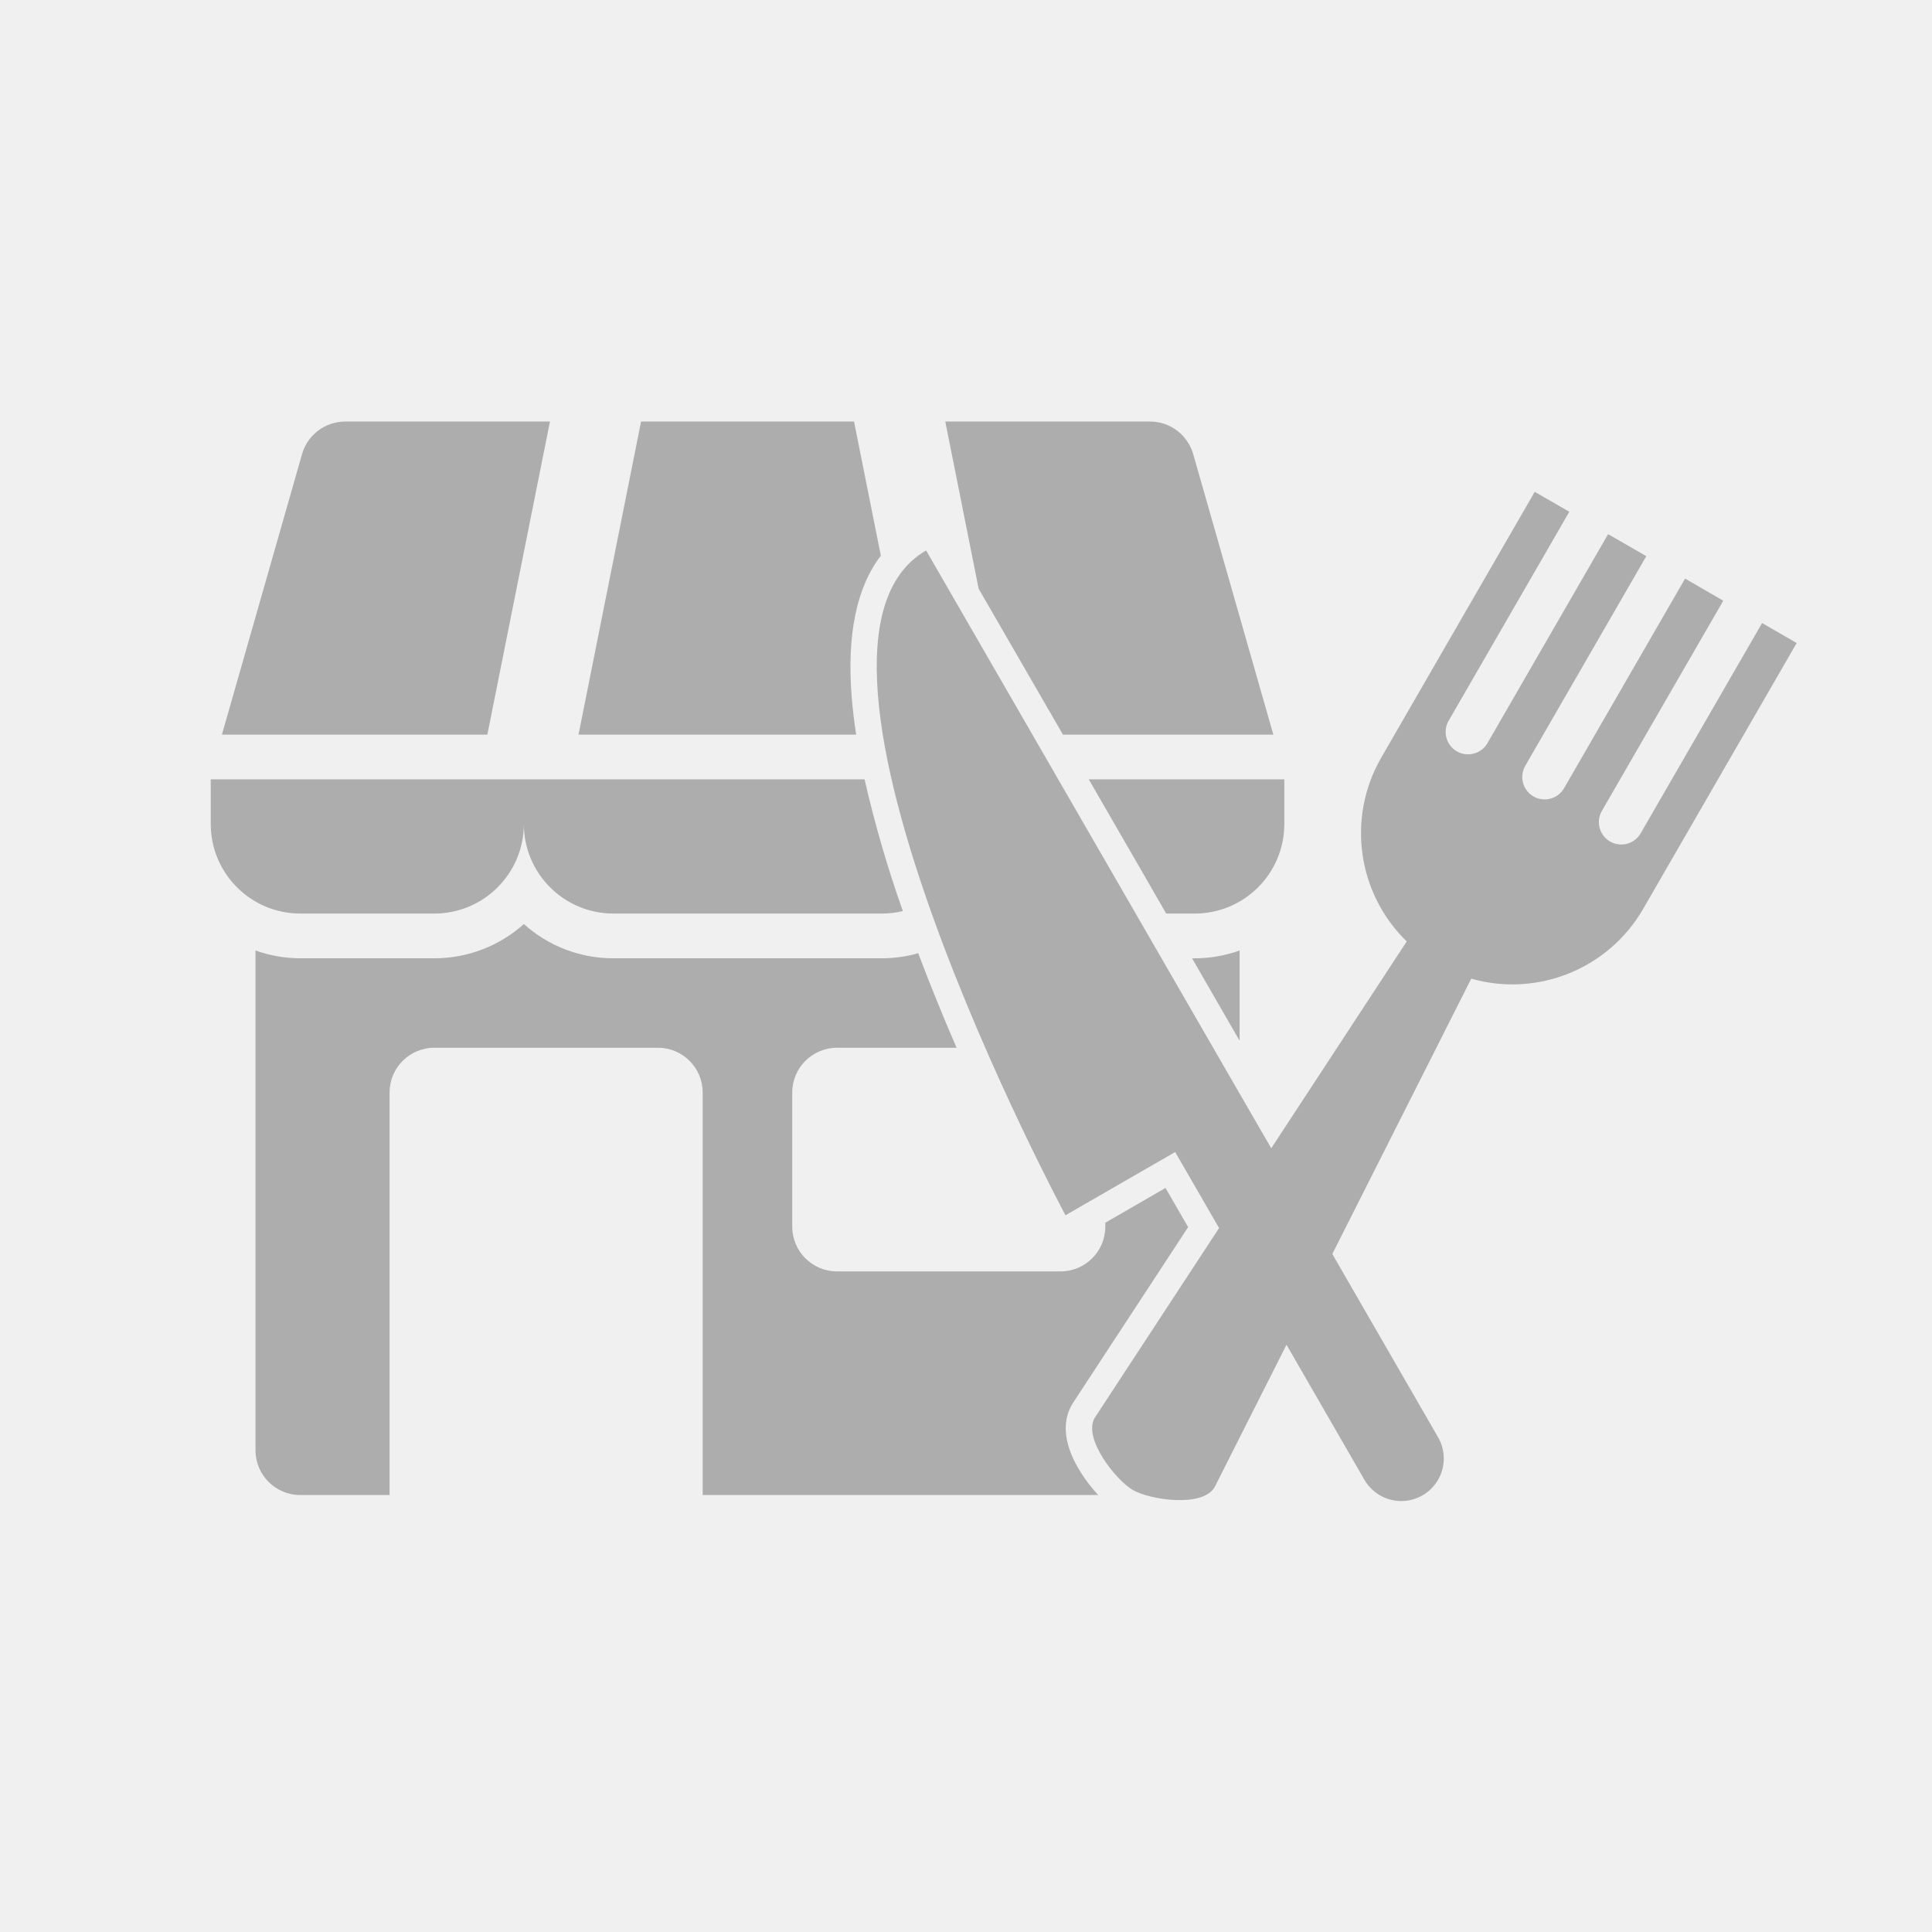
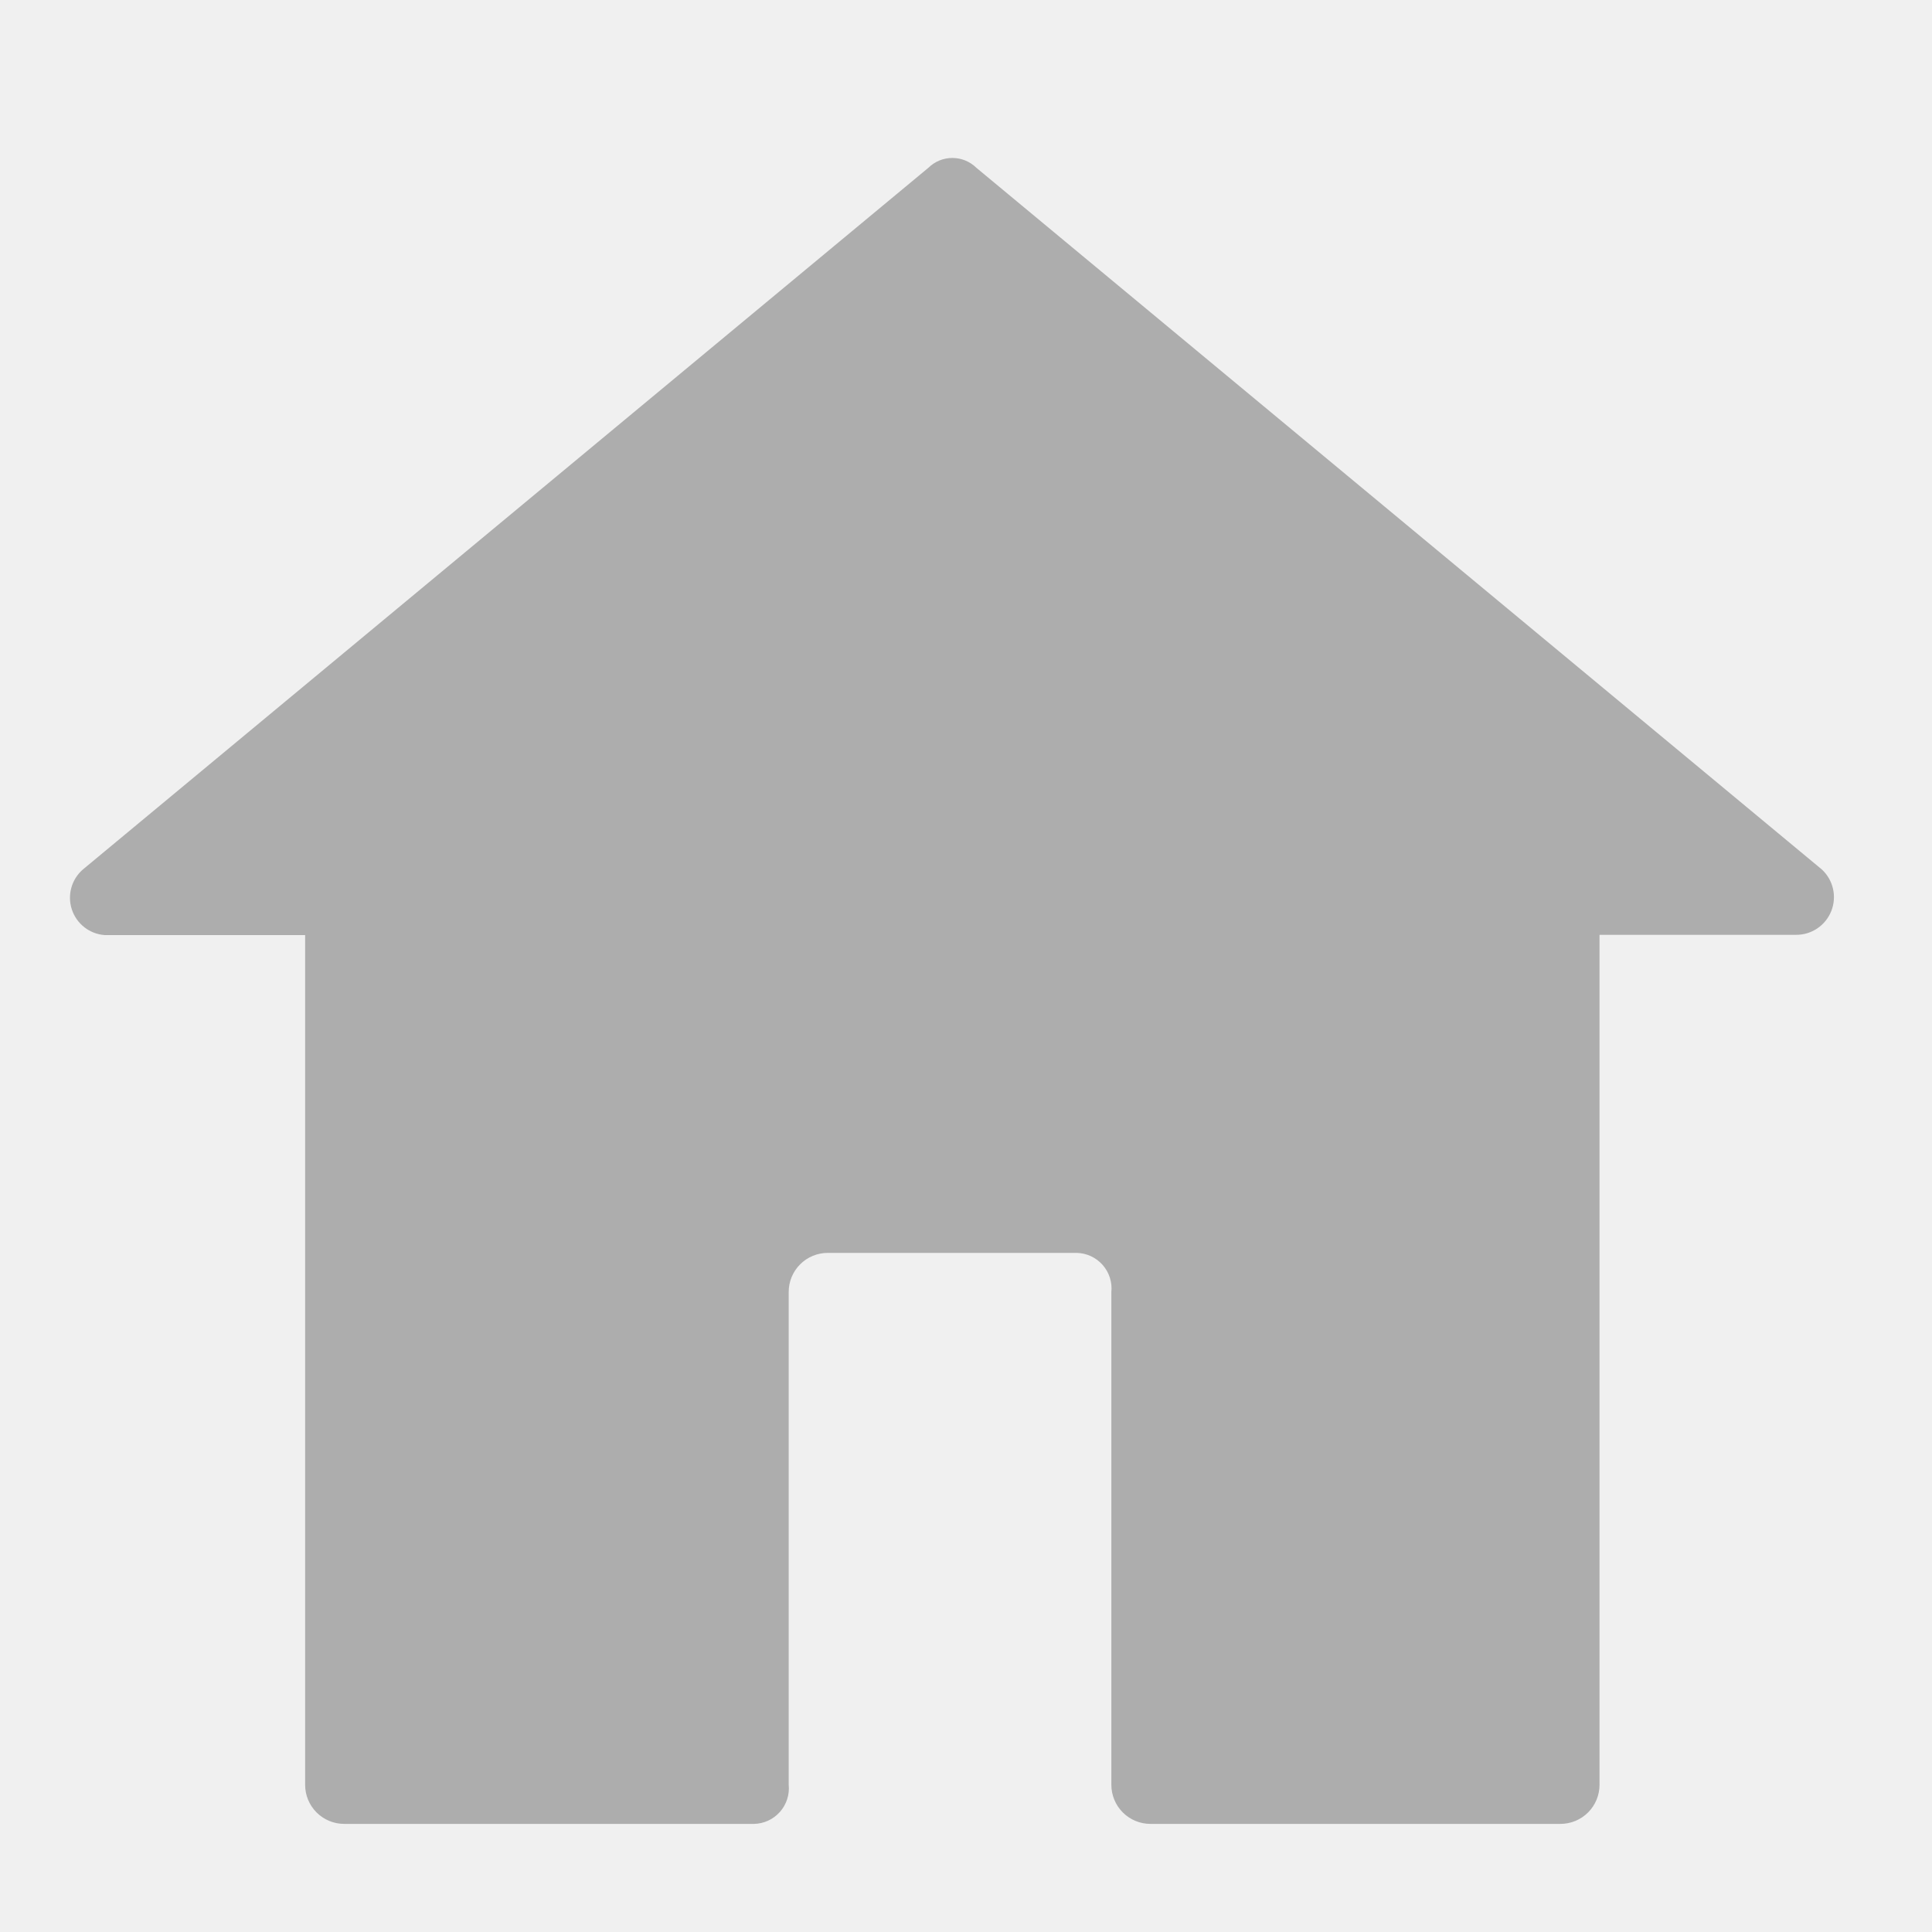
- <svg xmlns="http://www.w3.org/2000/svg" id="ill_food_mk" data-name="ill food mk" width="110" height="110" viewBox="0 0 110 110">
-   <rect id="Rectangle_1405" data-name="Rectangle 1405" width="110" height="110" fill="none" />
-   <path id="Subtraction_2" data-name="Subtraction 2" d="M-1187.814-3585.879h-5.094a2.549,2.549,0,0,1-2.545-2.547v-28.459a7.589,7.589,0,0,0,2.545.446h7.641a7.61,7.61,0,0,0,5.093-1.95,7.607,7.607,0,0,0,5.091,1.95h15.282a7.623,7.623,0,0,0,2.08-.288c.647,1.714,1.381,3.524,2.183,5.382h-6.809a2.549,2.549,0,0,0-2.546,2.546v7.64a2.55,2.55,0,0,0,2.546,2.547h12.733a2.55,2.55,0,0,0,2.546-2.547v-.225l3.428-1.979,1.287,2.23-6.575,10.04-.023.036-.021.037c-.418.723-.671,1.976.5,3.84a8.759,8.759,0,0,0,1,1.3l-22.521,0v-22.92a2.55,2.55,0,0,0-2.547-2.546h-12.732a2.549,2.549,0,0,0-2.547,2.546v22.92Zm48.386-25.876,0,0-2.7-4.682h.16a7.586,7.586,0,0,0,2.545-.446v5.131Zm-2.545-7.231h-1.63l-1.5-2.606-2.907-5.035h11.134v2.547A5.1,5.1,0,0,1-1141.973-3618.986Zm-17.828,0h-15.279a5.1,5.1,0,0,1-5.094-5.094,5.1,5.1,0,0,1-5.093,5.094h-7.641a5.1,5.1,0,0,1-5.093-5.094v-2.547h37.226a67.232,67.232,0,0,0,2.18,7.5A5.109,5.109,0,0,1-1159.8-3618.986Zm22.3-10.187h-11.979l-4.8-8.308-1.9-9.519h11.664a2.56,2.56,0,0,1,2.449,1.846l4.565,15.979Zm-23.75,0h-15.811L-1173.5-3647h12.125l1.527,7.64c-1.382,1.794-1.941,4.5-1.661,8.033.054.678.14,1.4.255,2.152Zm-21,0h-15.114l4.565-15.98a2.559,2.559,0,0,1,2.449-1.847h11.664l-3.565,17.826Z" transform="translate(1210 3671)" fill="#aeadae" />
-   <path id="Path_3797" data-name="Path 3797" d="M55.434,27.906a1.276,1.276,0,1,1-2.209-1.275L60.116,14.7,57.942,13.44,51.051,25.376A1.275,1.275,0,0,1,48.842,24.1l6.891-11.936L53.559,10.91,46.668,22.846a1.276,1.276,0,0,1-2.209-1.275L51.35,9.635,49.381,8.5l-8.74,15.136A8.605,8.605,0,0,0,42.093,34.1L34.38,45.875,33.1,43.664l-7.51-13.008L14.729,11.838C5.283,17.292,22.665,49.69,22.665,49.69l6.244-3.6,2.5,4.328L24.327,61.225c-.683,1.182,1.218,3.557,2.18,4.112s3.968,1.013,4.65-.169l4.091-8.106L39.655,64.7a2.422,2.422,0,1,0,4.194-2.421L37.856,51.894l7.91-15.674a8.6,8.6,0,0,0,9.789-3.974l8.74-15.138-1.969-1.136Z" transform="translate(38 19.502)" fill="#aeadae" />
+ <svg xmlns="http://www.w3.org/2000/svg" width="22.25" height="22.25" viewBox="0 0 22.25 22.25">
+   <g id="ic_fmk_home_2_" data-name="ic_fmk_home(2)" transform="translate(0.808 1.819)">
+     <rect id="Rectangle_3390" data-name="Rectangle 3390" width="22.25" height="22.25" transform="translate(-0.808 -1.819)" fill="#fff" opacity="0.005" />
+     <g id="Group_4689" data-name="Group 4689" transform="translate(0 0)">
+       <path id="Path_4038" data-name="Path 4038" d="M10.509-.137l9.737,8.081a.434.434,0,0,1-.3.753H17.686v9.787a.45.45,0,0,1-.452.452H12.516a.45.45,0,0,1-.452-.452V12.812a.41.41,0,0,0-.4-.452H8.8a.45.45,0,0,0-.452.452v5.672a.41.41,0,0,1-.4.452H3.231a.45.45,0,0,1-.452-.452V8.7H.471A.431.431,0,0,1,.22,7.944L9.957-.137A.394.394,0,0,1,10.509-.137Z" transform="translate(-0.073 0.25)" fill="#adadad" fill-rule="evenodd" />
+     </g>
+   </g>
</svg>
